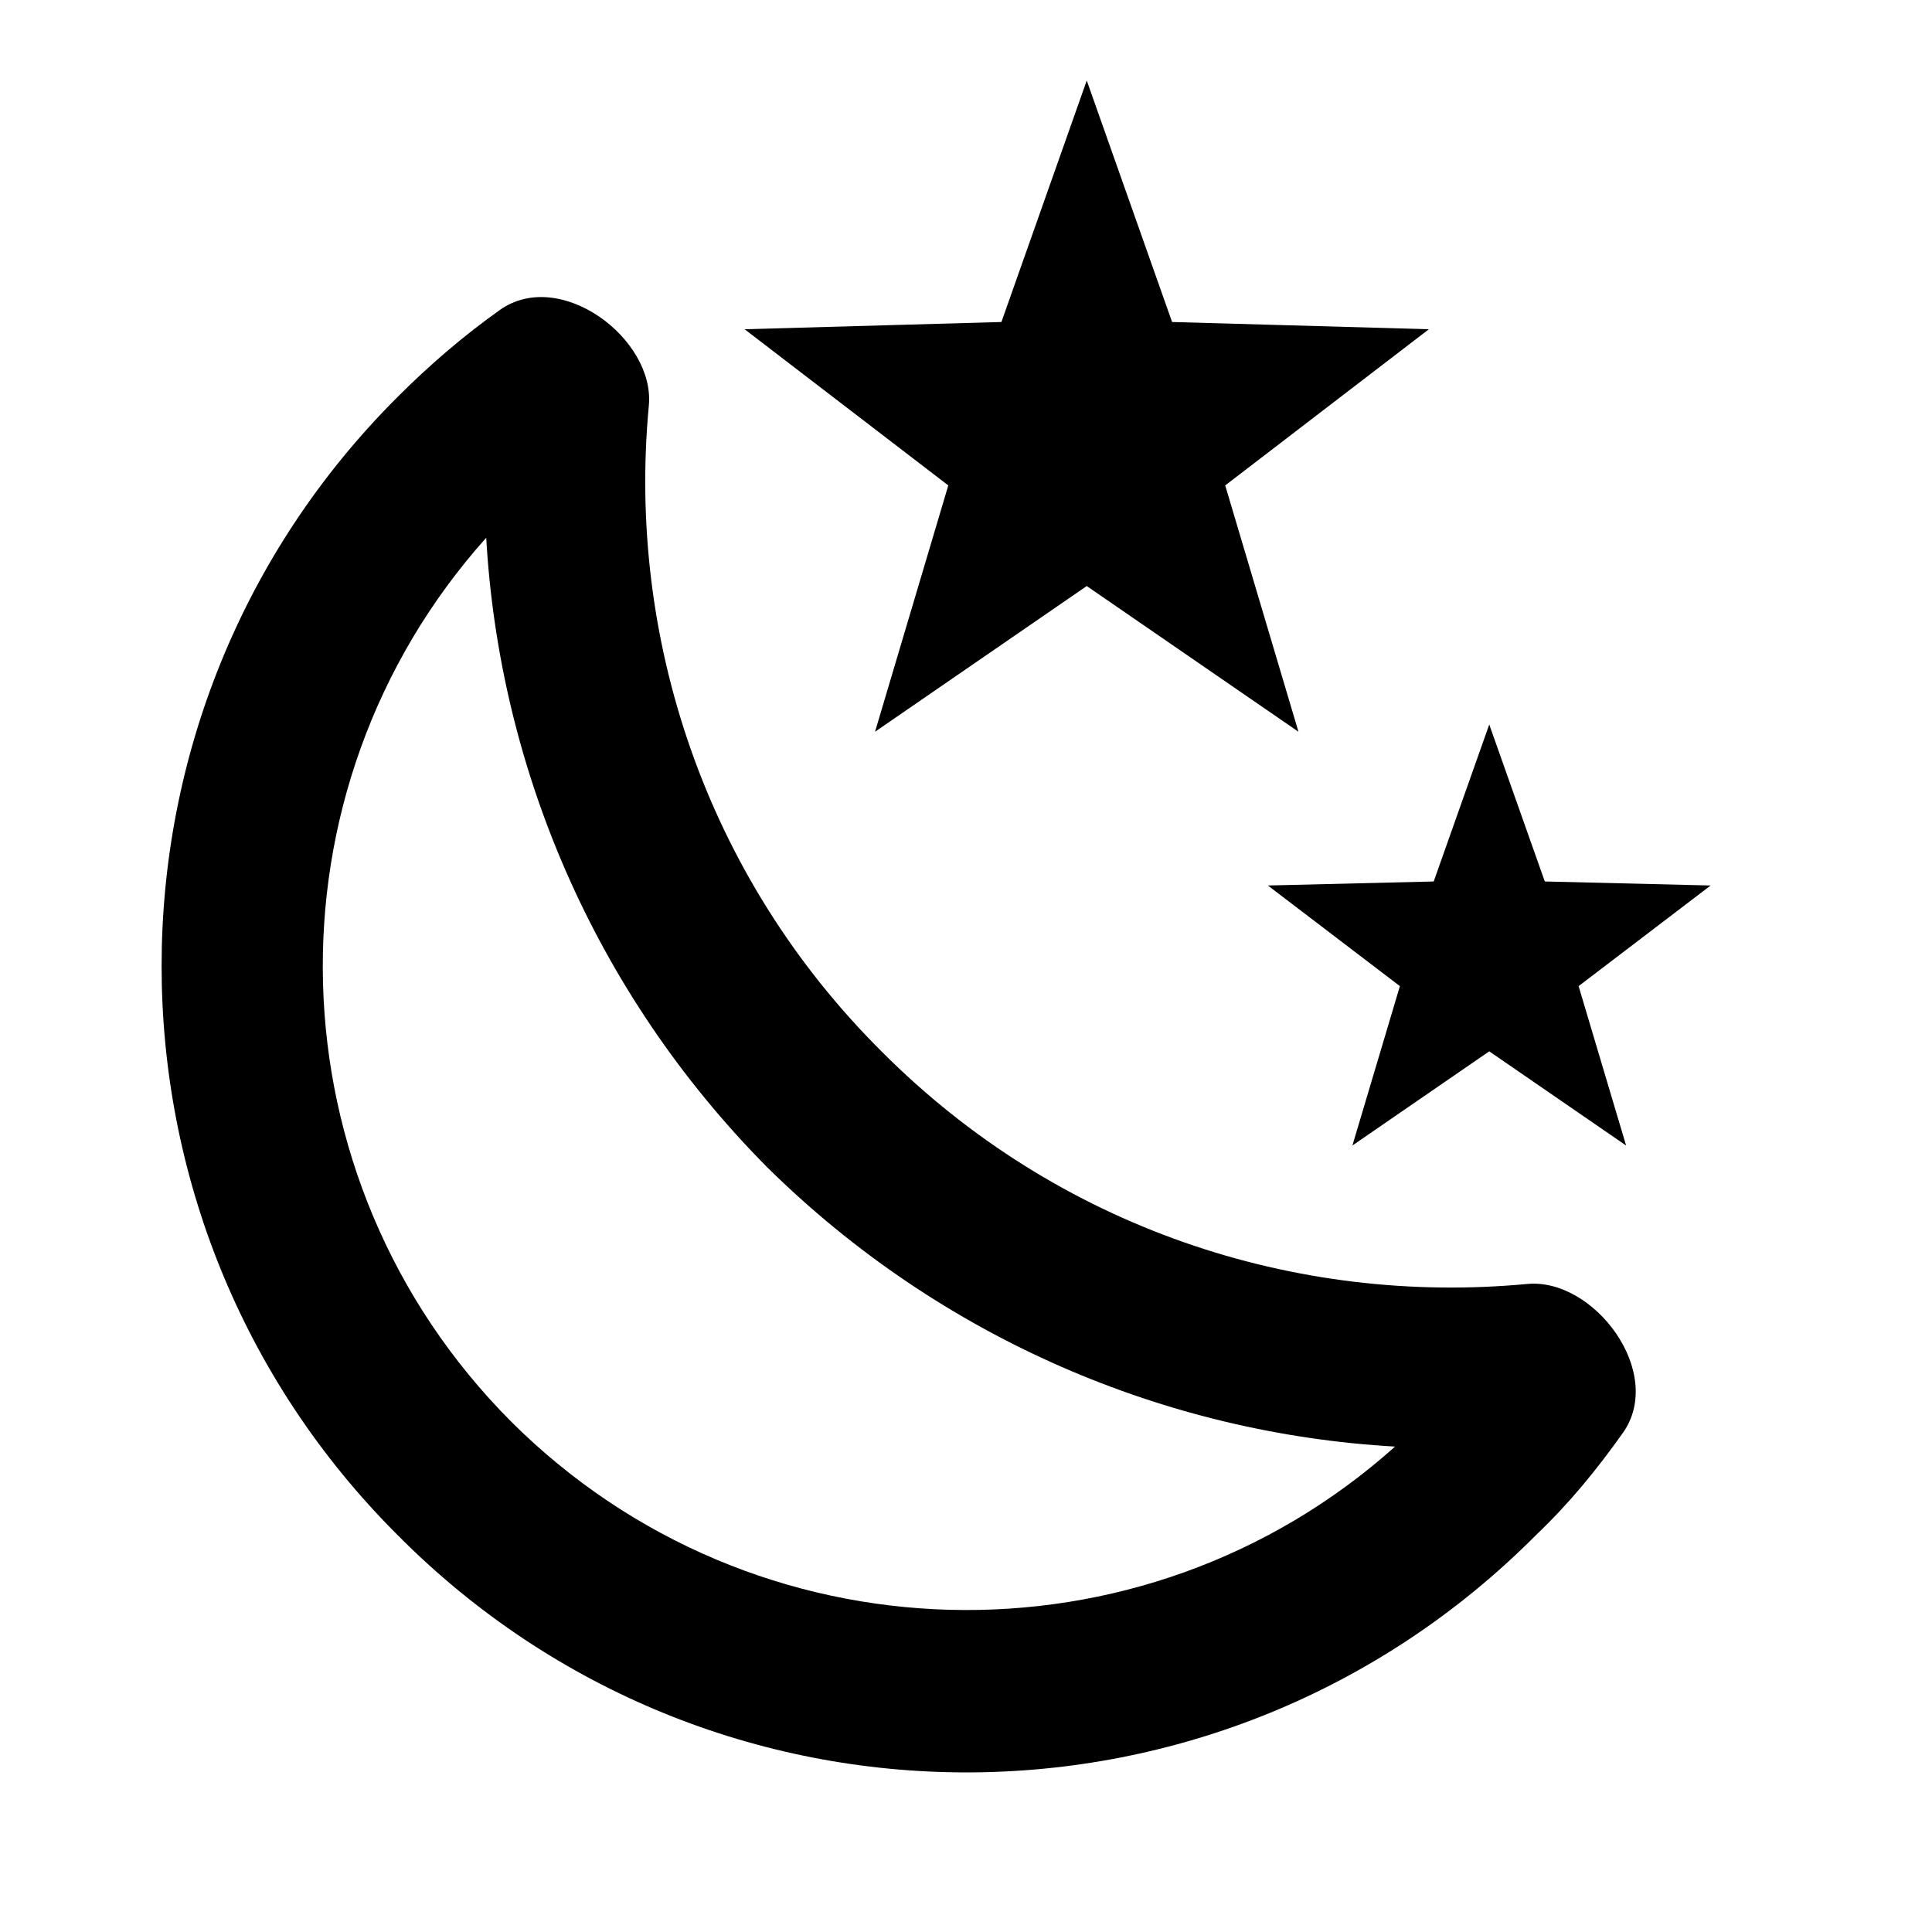
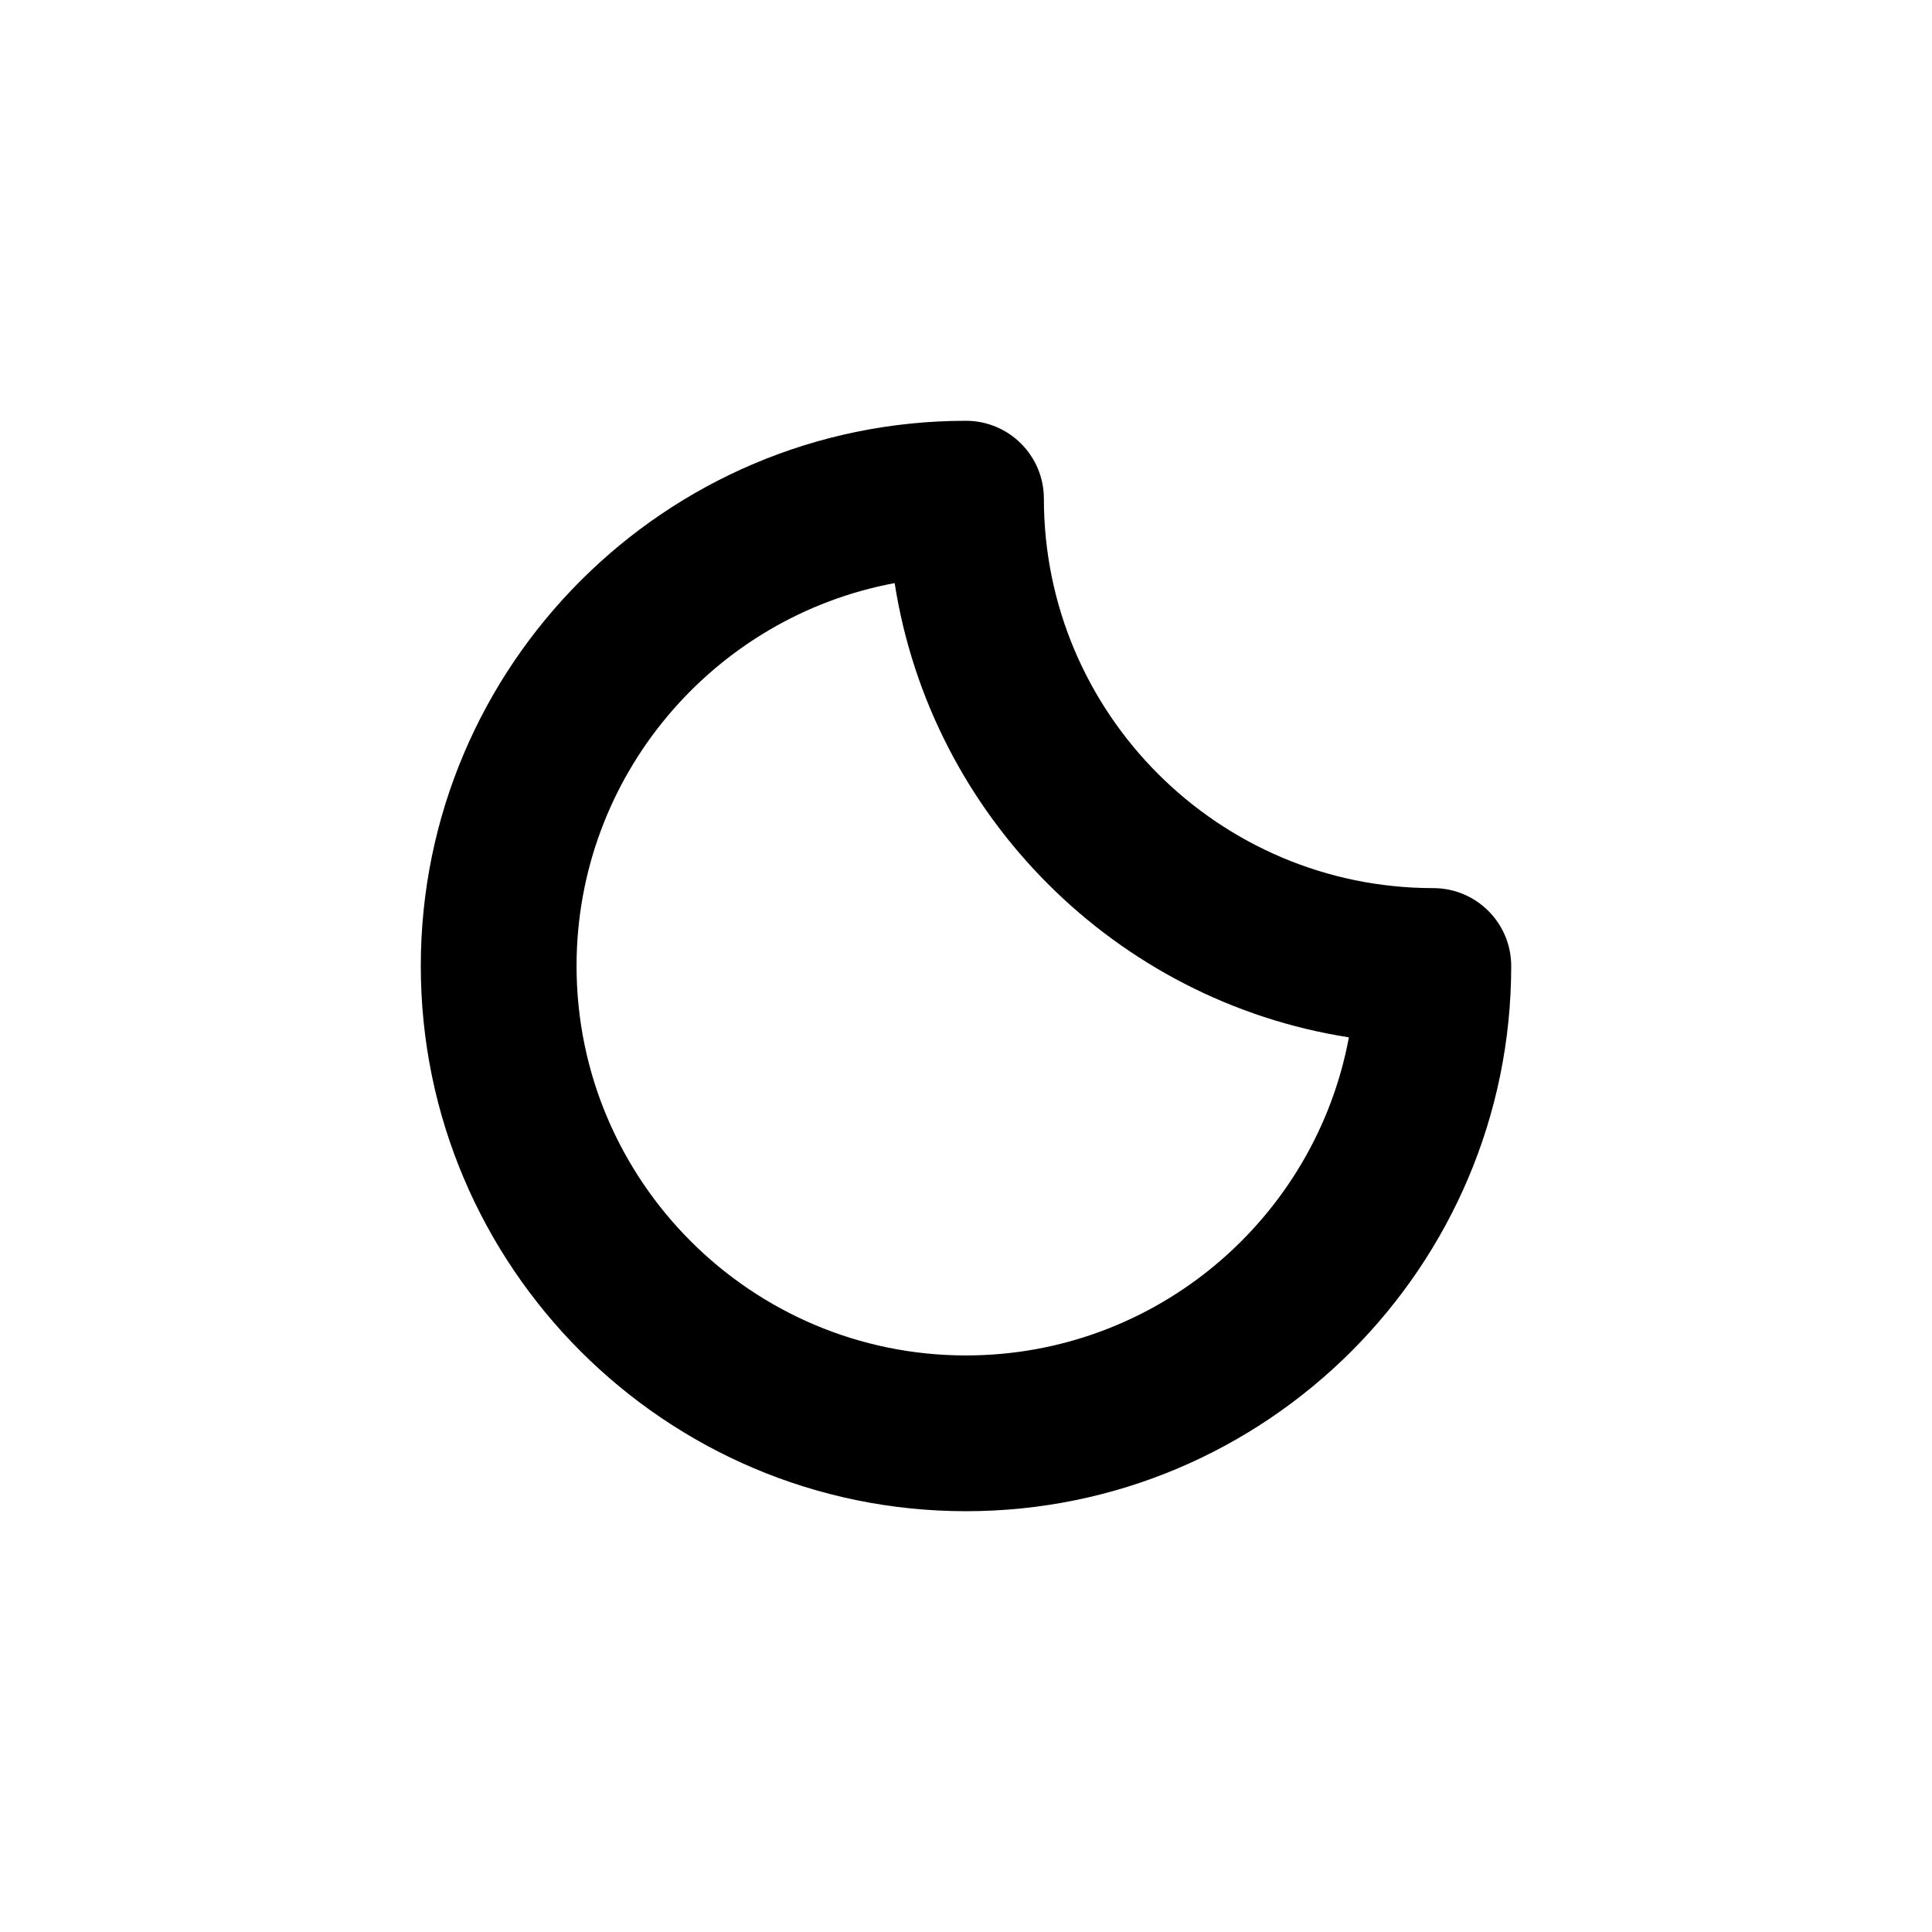
- <svg xmlns="http://www.w3.org/2000/svg" viewBox="0 0 24 24">
-   <path fill="currentColor" d="M17.75,4.09L15.22,6.03L16.13,9.09L13.5,7.28L10.87,9.09L11.78,6.03L9.25,4.09L12.44,4L13.5,1L14.56,4L17.75,4.09M21.25,11L19.61,12.25L20.2,14.23L18.5,13.06L16.8,14.23L17.39,12.25L15.75,11L17.81,10.95L18.5,9L19.19,10.95L21.25,11M18.97,15.95C19.8,15.87 20.69,17.05 20.16,17.8C19.84,18.25 19.5,18.67 19.08,19.07C15.17,23 8.84,23 4.94,19.07C1.03,15.17 1.03,8.83 4.94,4.93C5.34,4.53 5.76,4.17 6.21,3.85C6.96,3.32 8.14,4.21 8.06,5.04C7.79,7.9 8.75,10.87 10.95,13.06C13.14,15.26 16.1,16.22 18.97,15.95M17.33,17.97C14.5,17.81 11.7,16.64 9.53,14.5C7.36,12.31 6.2,9.5 6.04,6.68C3.23,9.82 3.34,14.64 6.35,17.66C9.37,20.67 14.19,20.78 17.33,17.97Z" />
+ <svg xmlns="http://www.w3.org/2000/svg" viewBox="0 0 96 96" fill-rule="evenodd" clip-rule="evenodd" stroke-linejoin="round" stroke-miterlimit="1.414">
+   <path d="M71.221 44.13c-10.67 0-19.351-8.681-19.351-19.351a3.872 3.872 0 0 0-3.87-3.87c-14.939 0-27.091 12.152-27.091 27.091 0 14.939 12.152 27.091 27.091 27.091 14.939 0 27.091-12.152 27.091-27.091a3.872 3.872 0 0 0-3.87-3.87zM48 67.351c-10.67 0-19.351-8.681-19.351-19.351 0-9.459 6.821-17.356 15.806-19.026 1.807 11.584 10.985 20.762 22.571 22.571C65.356 60.53 57.461 67.351 48 67.351z" fill-rule="nonzero" />
</svg>
